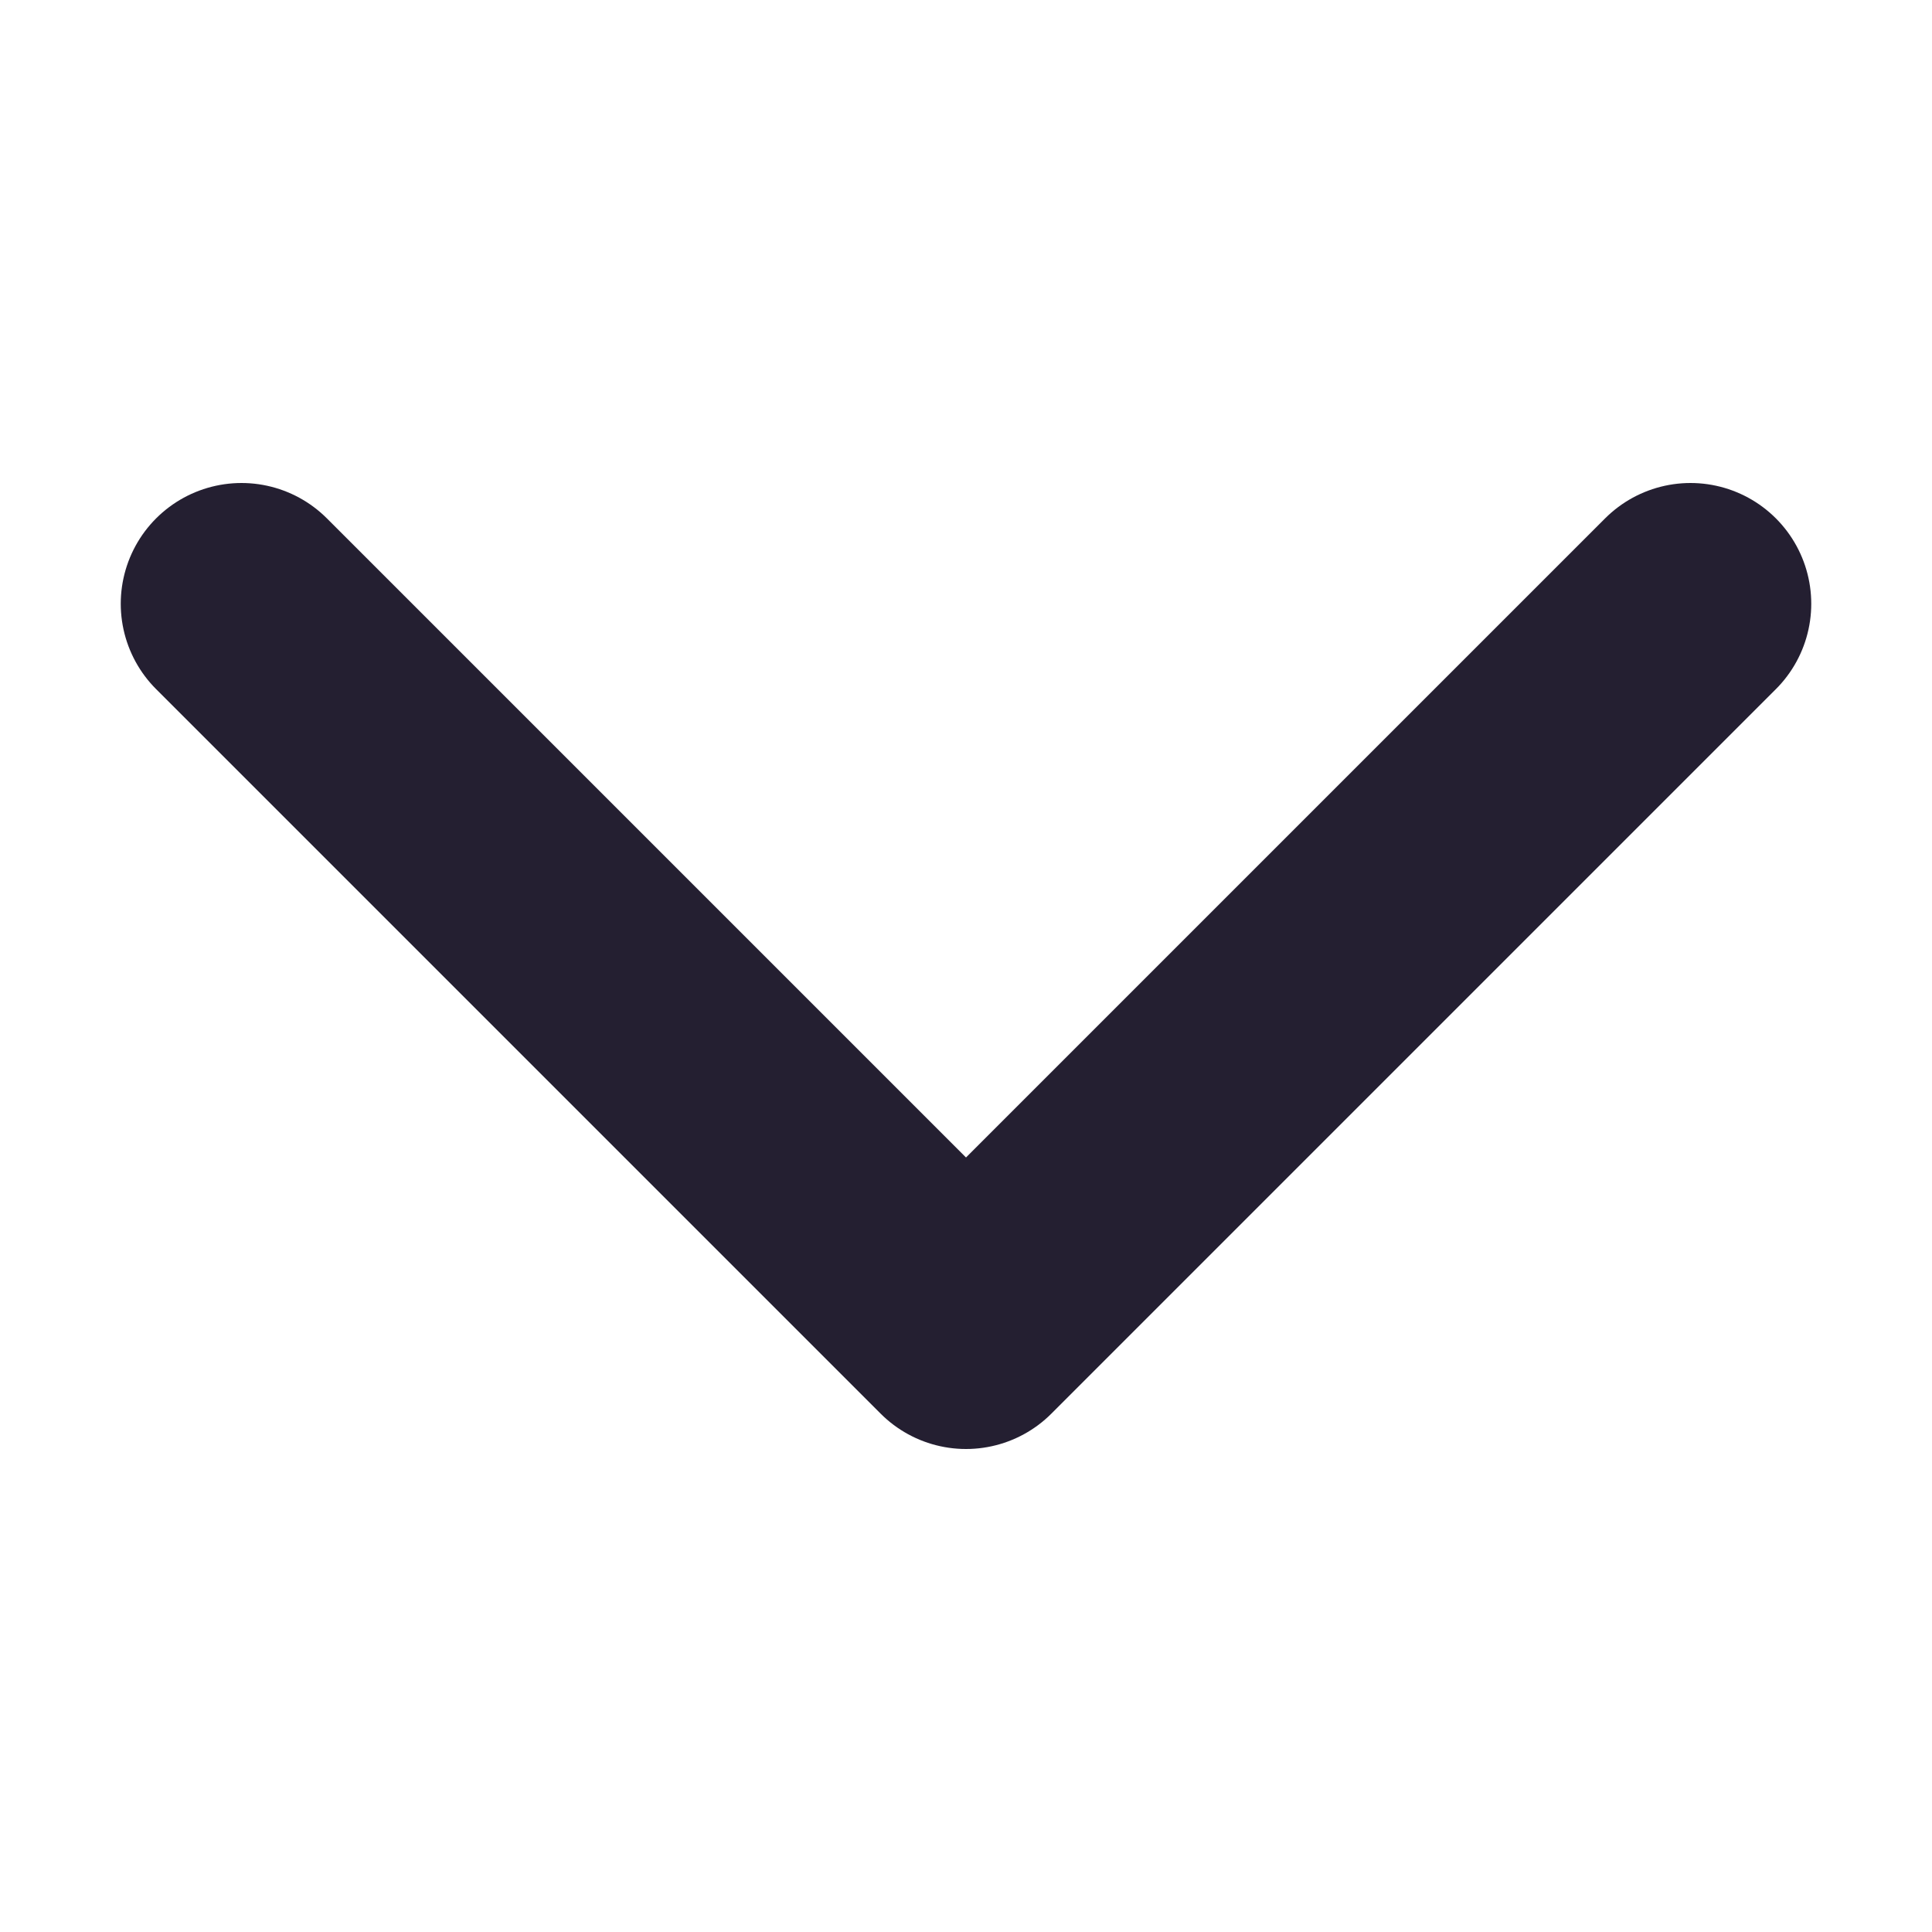
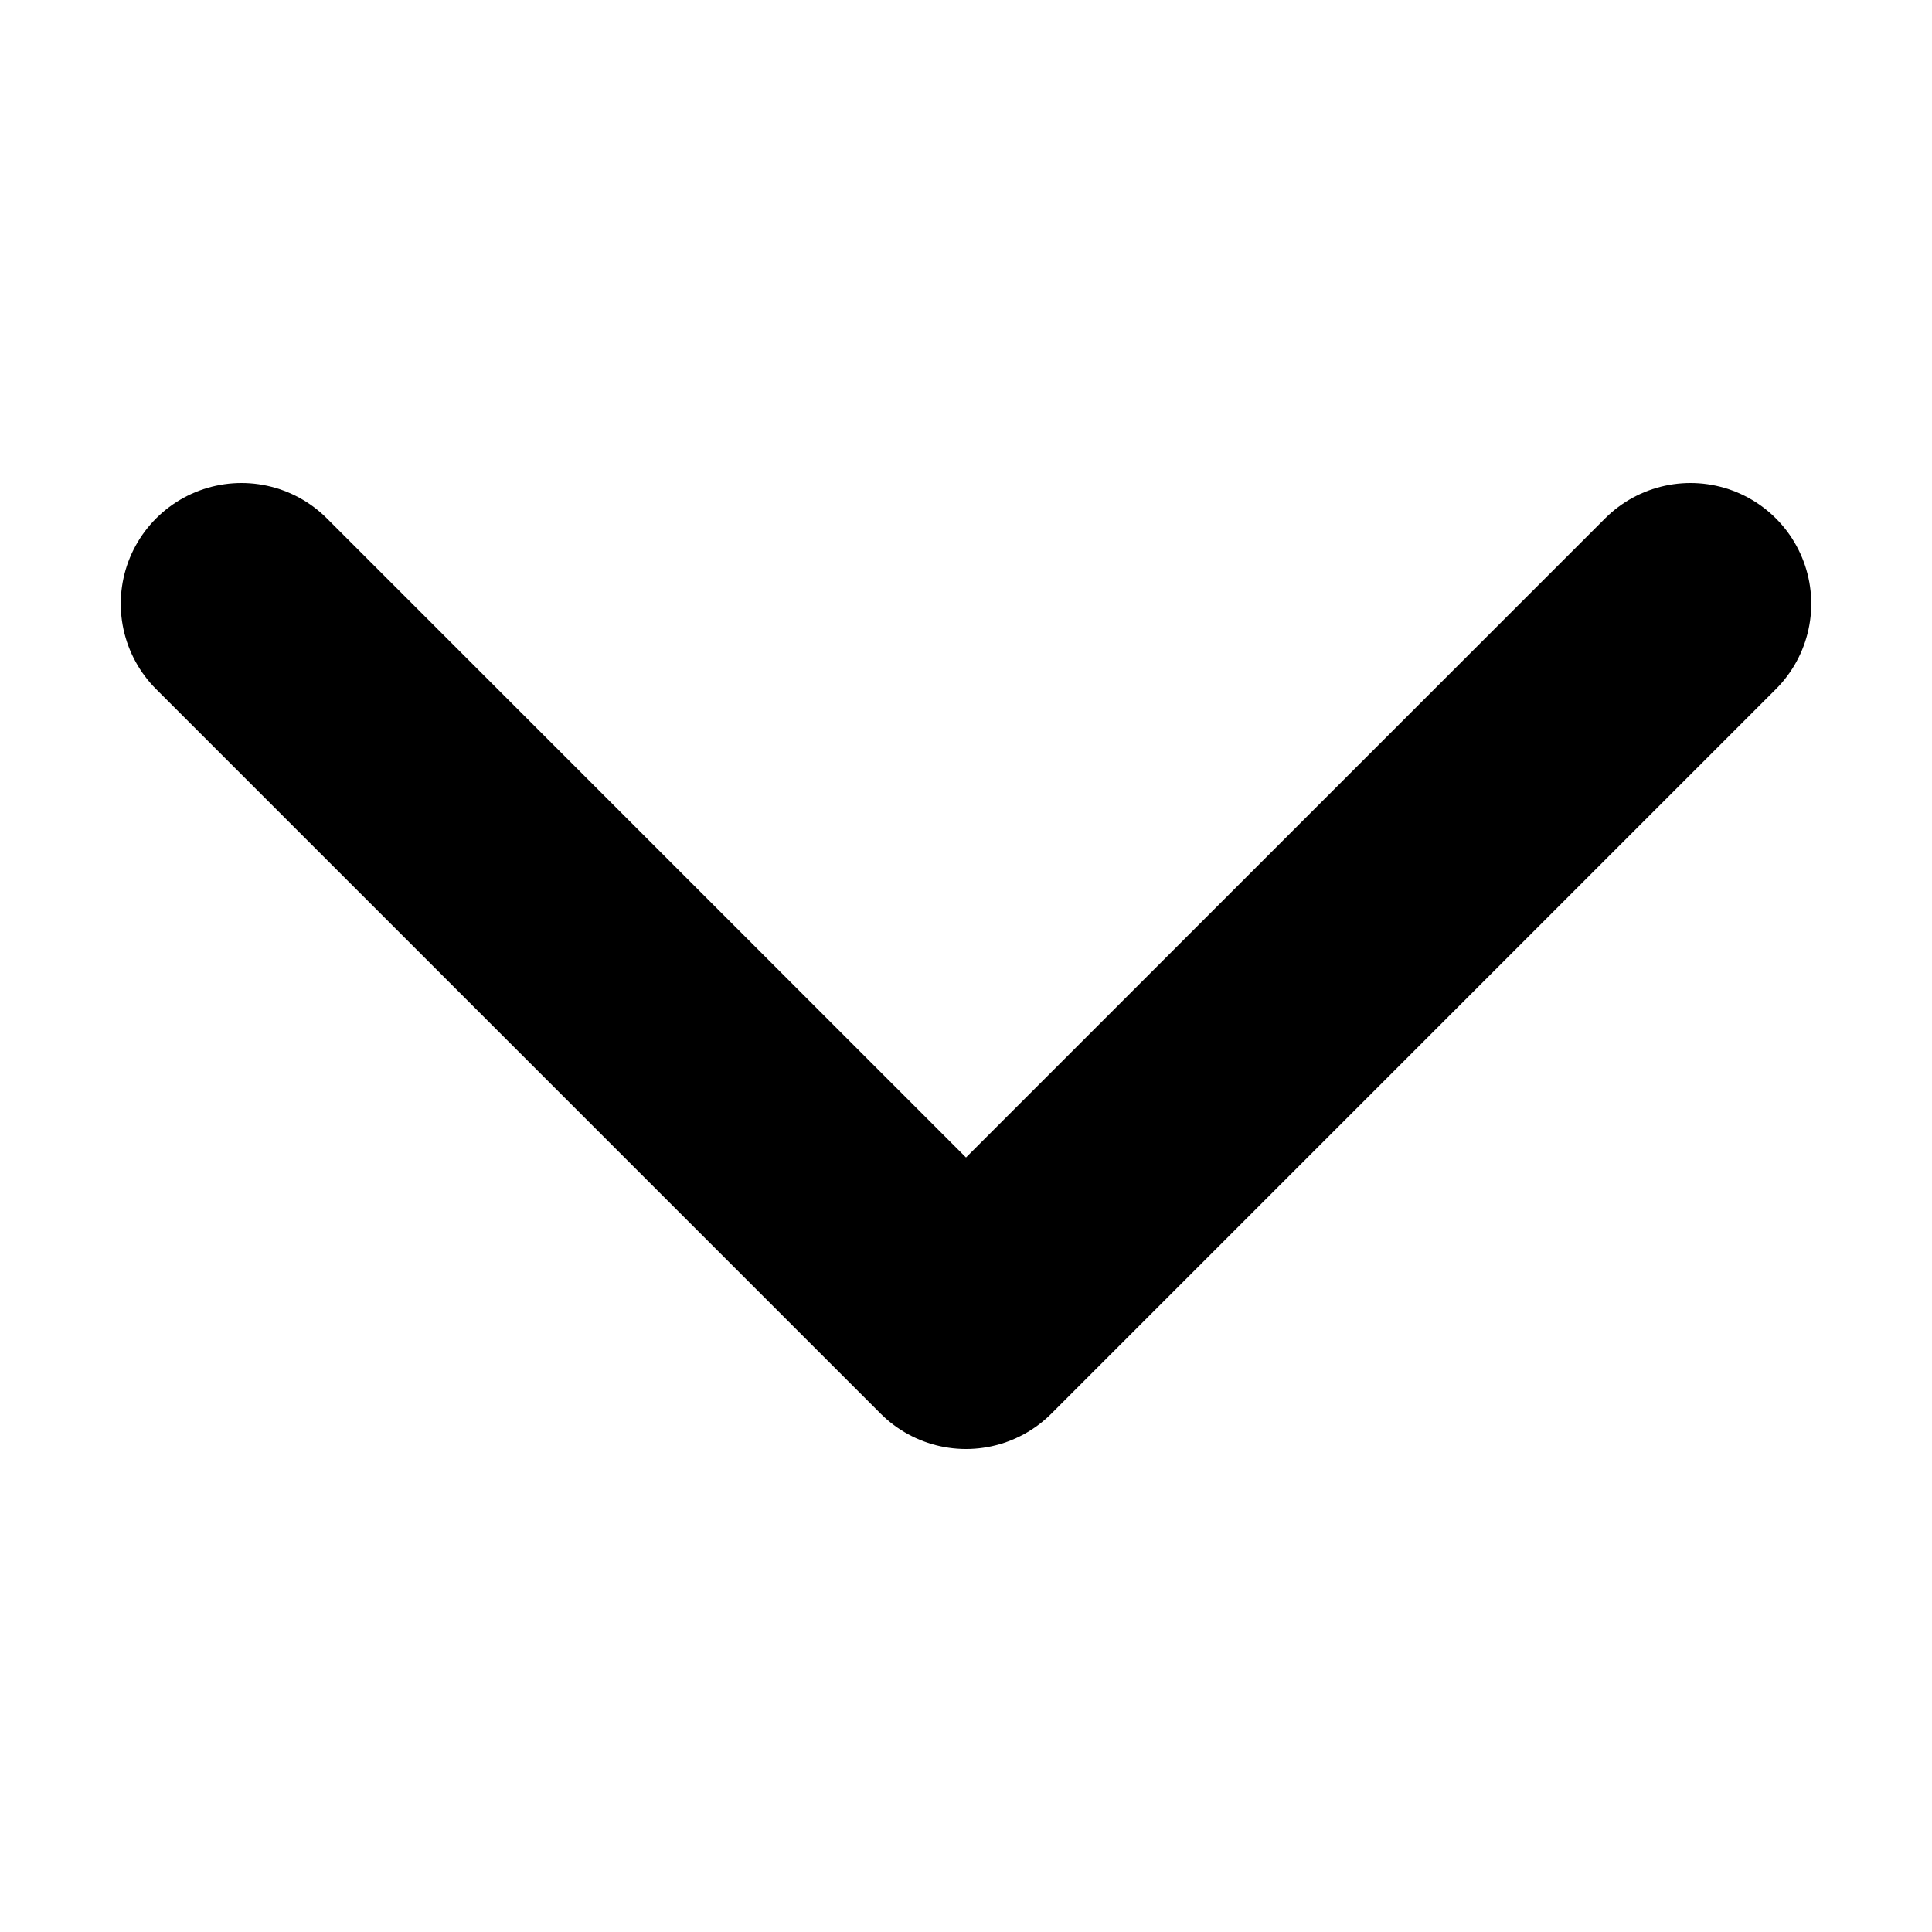
- <svg xmlns="http://www.w3.org/2000/svg" width="16" height="16" viewBox="0 0 16 16">
-   <path fill="none" d="m2 5 6 6 6-6" class="foreground-stroke transparent-fill" style="fill:#000;fill-opacity:0;stroke:#241f31;stroke-width:2;stroke-linecap:round;paint-order:stroke markers fill;stroke-linejoin:round" />
+ <svg xmlns:ns0="https://www.gtk.org/grappa" width="16" height="16" ns0:version="1" ns0:keywords="arrow point down" ns0:state="0">
+   <path d="M 2 5 L 8 11 L 14 5" id="path0" stroke-width="2" stroke-linecap="round" stroke-linejoin="round" stroke="rgb(0,0,0)" fill="none" class="foreground-stroke transparent-fill" />
</svg>
